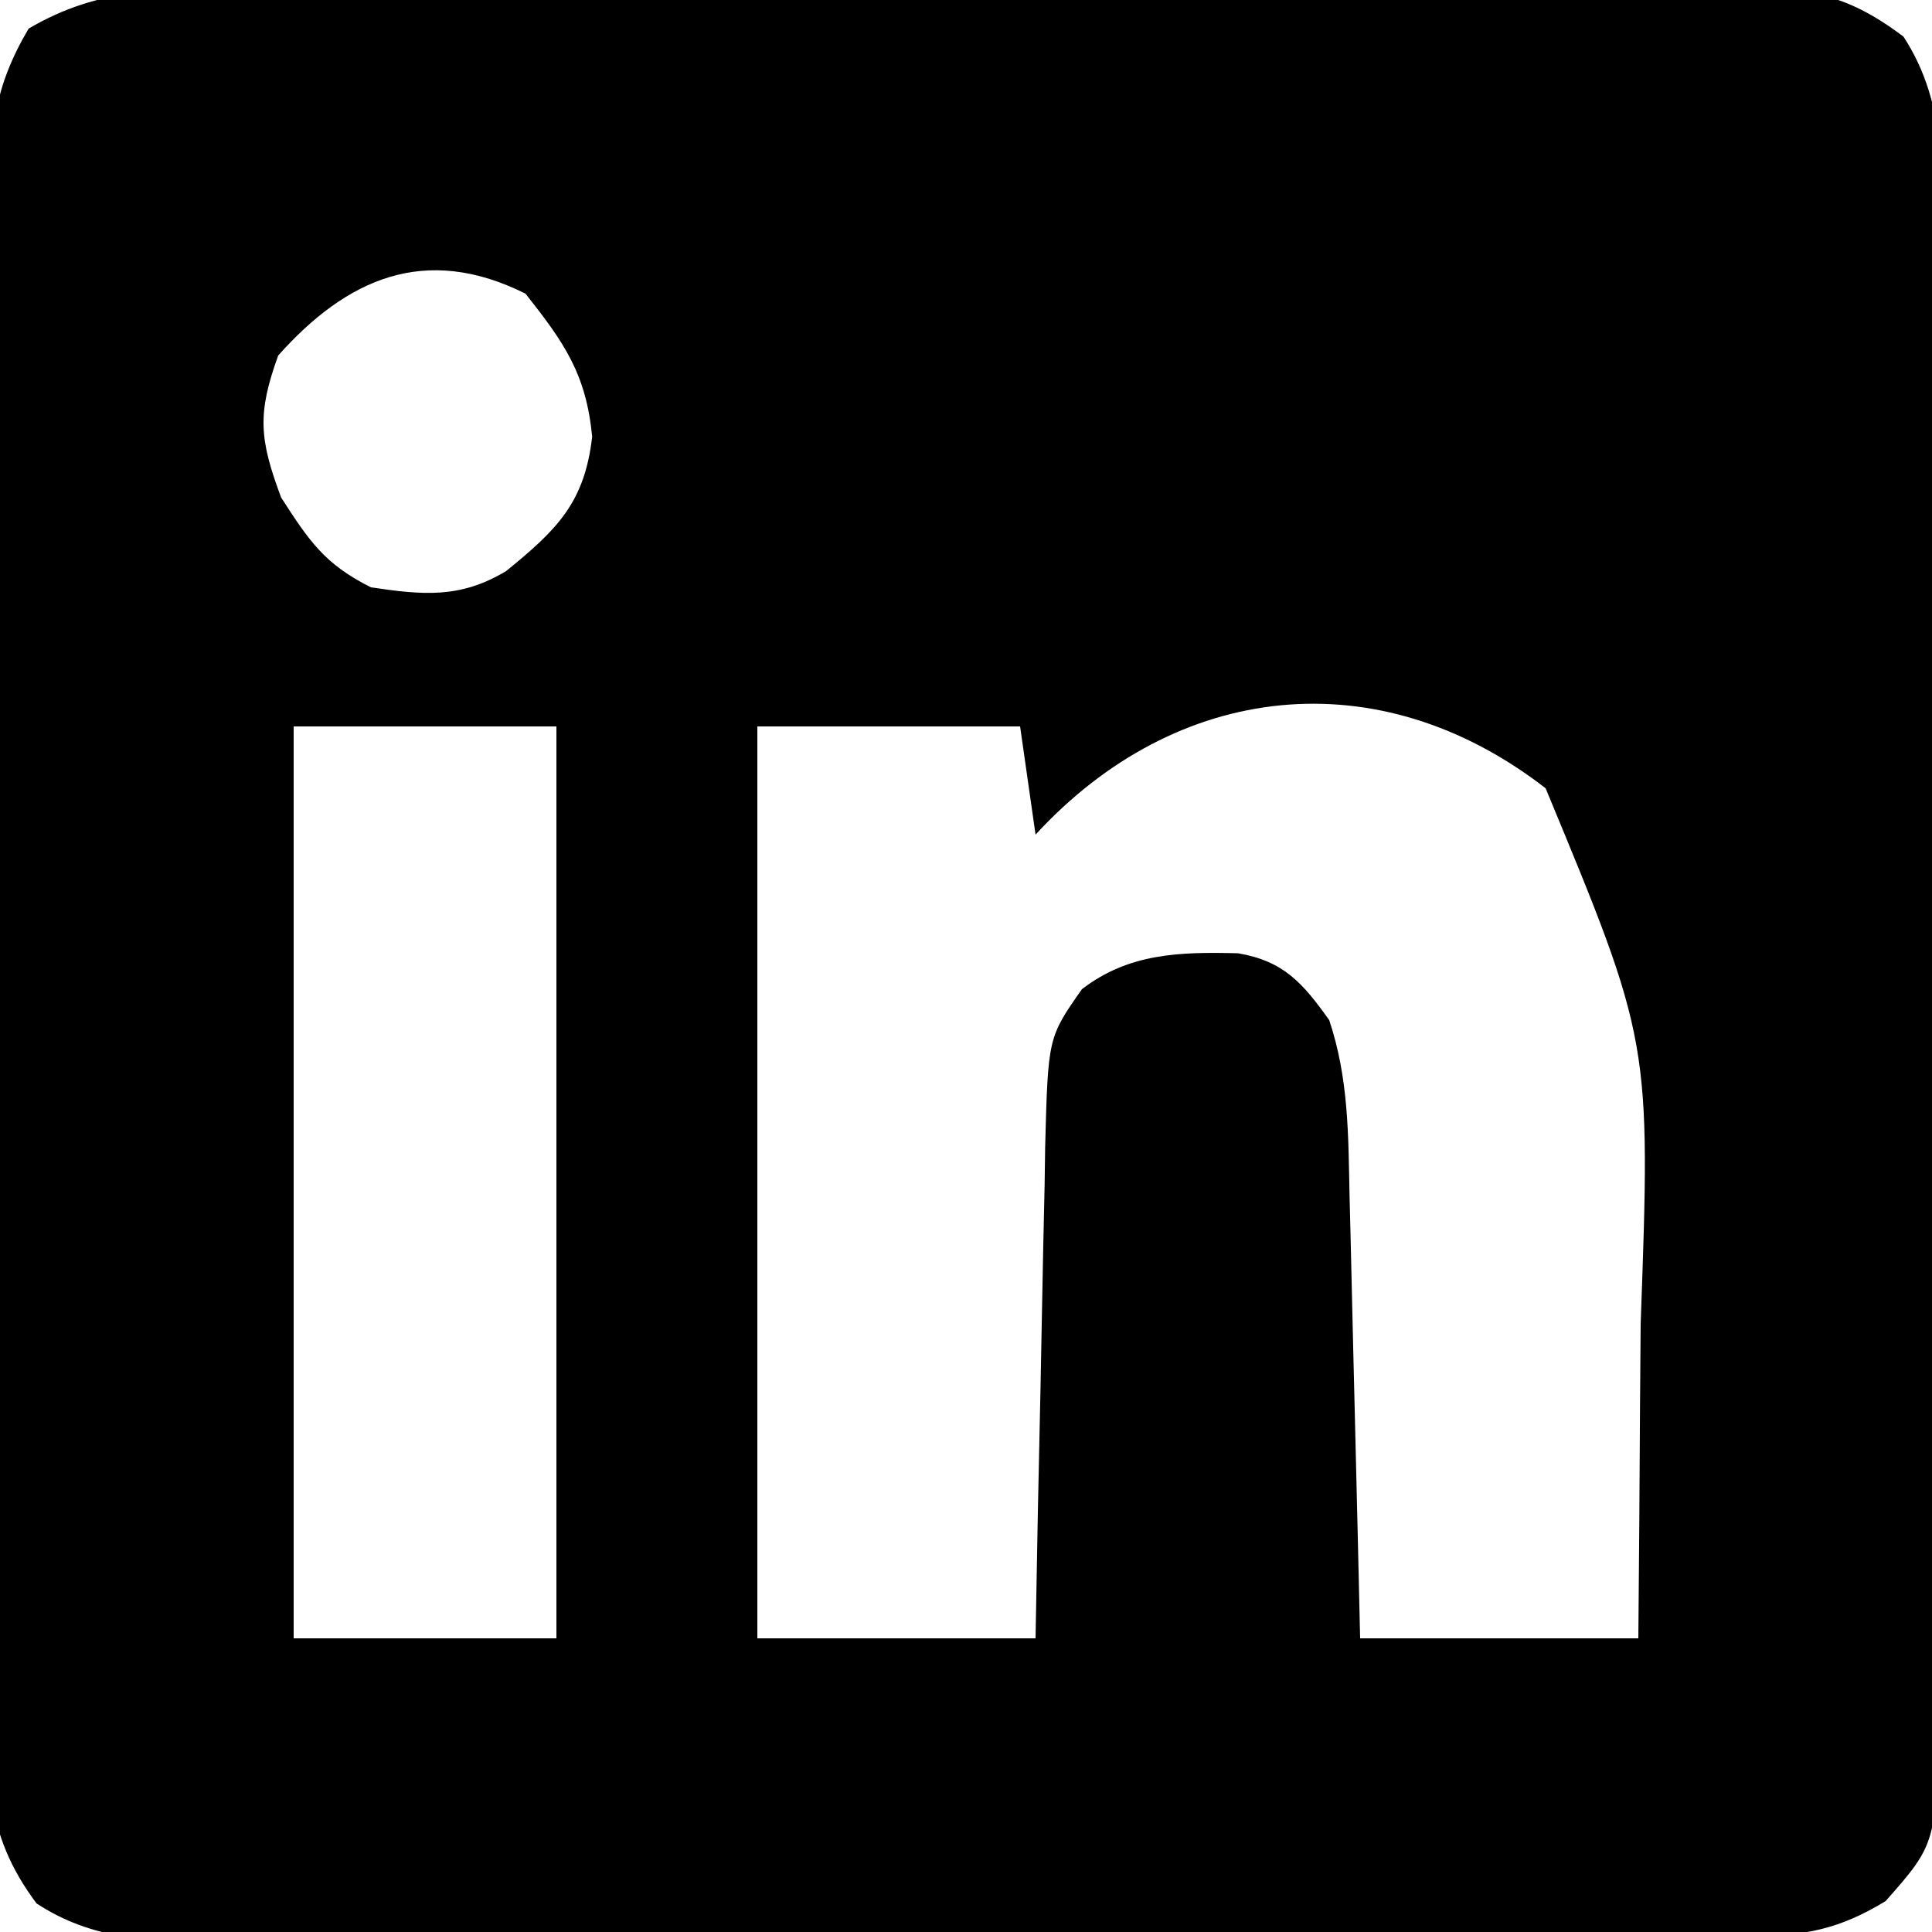
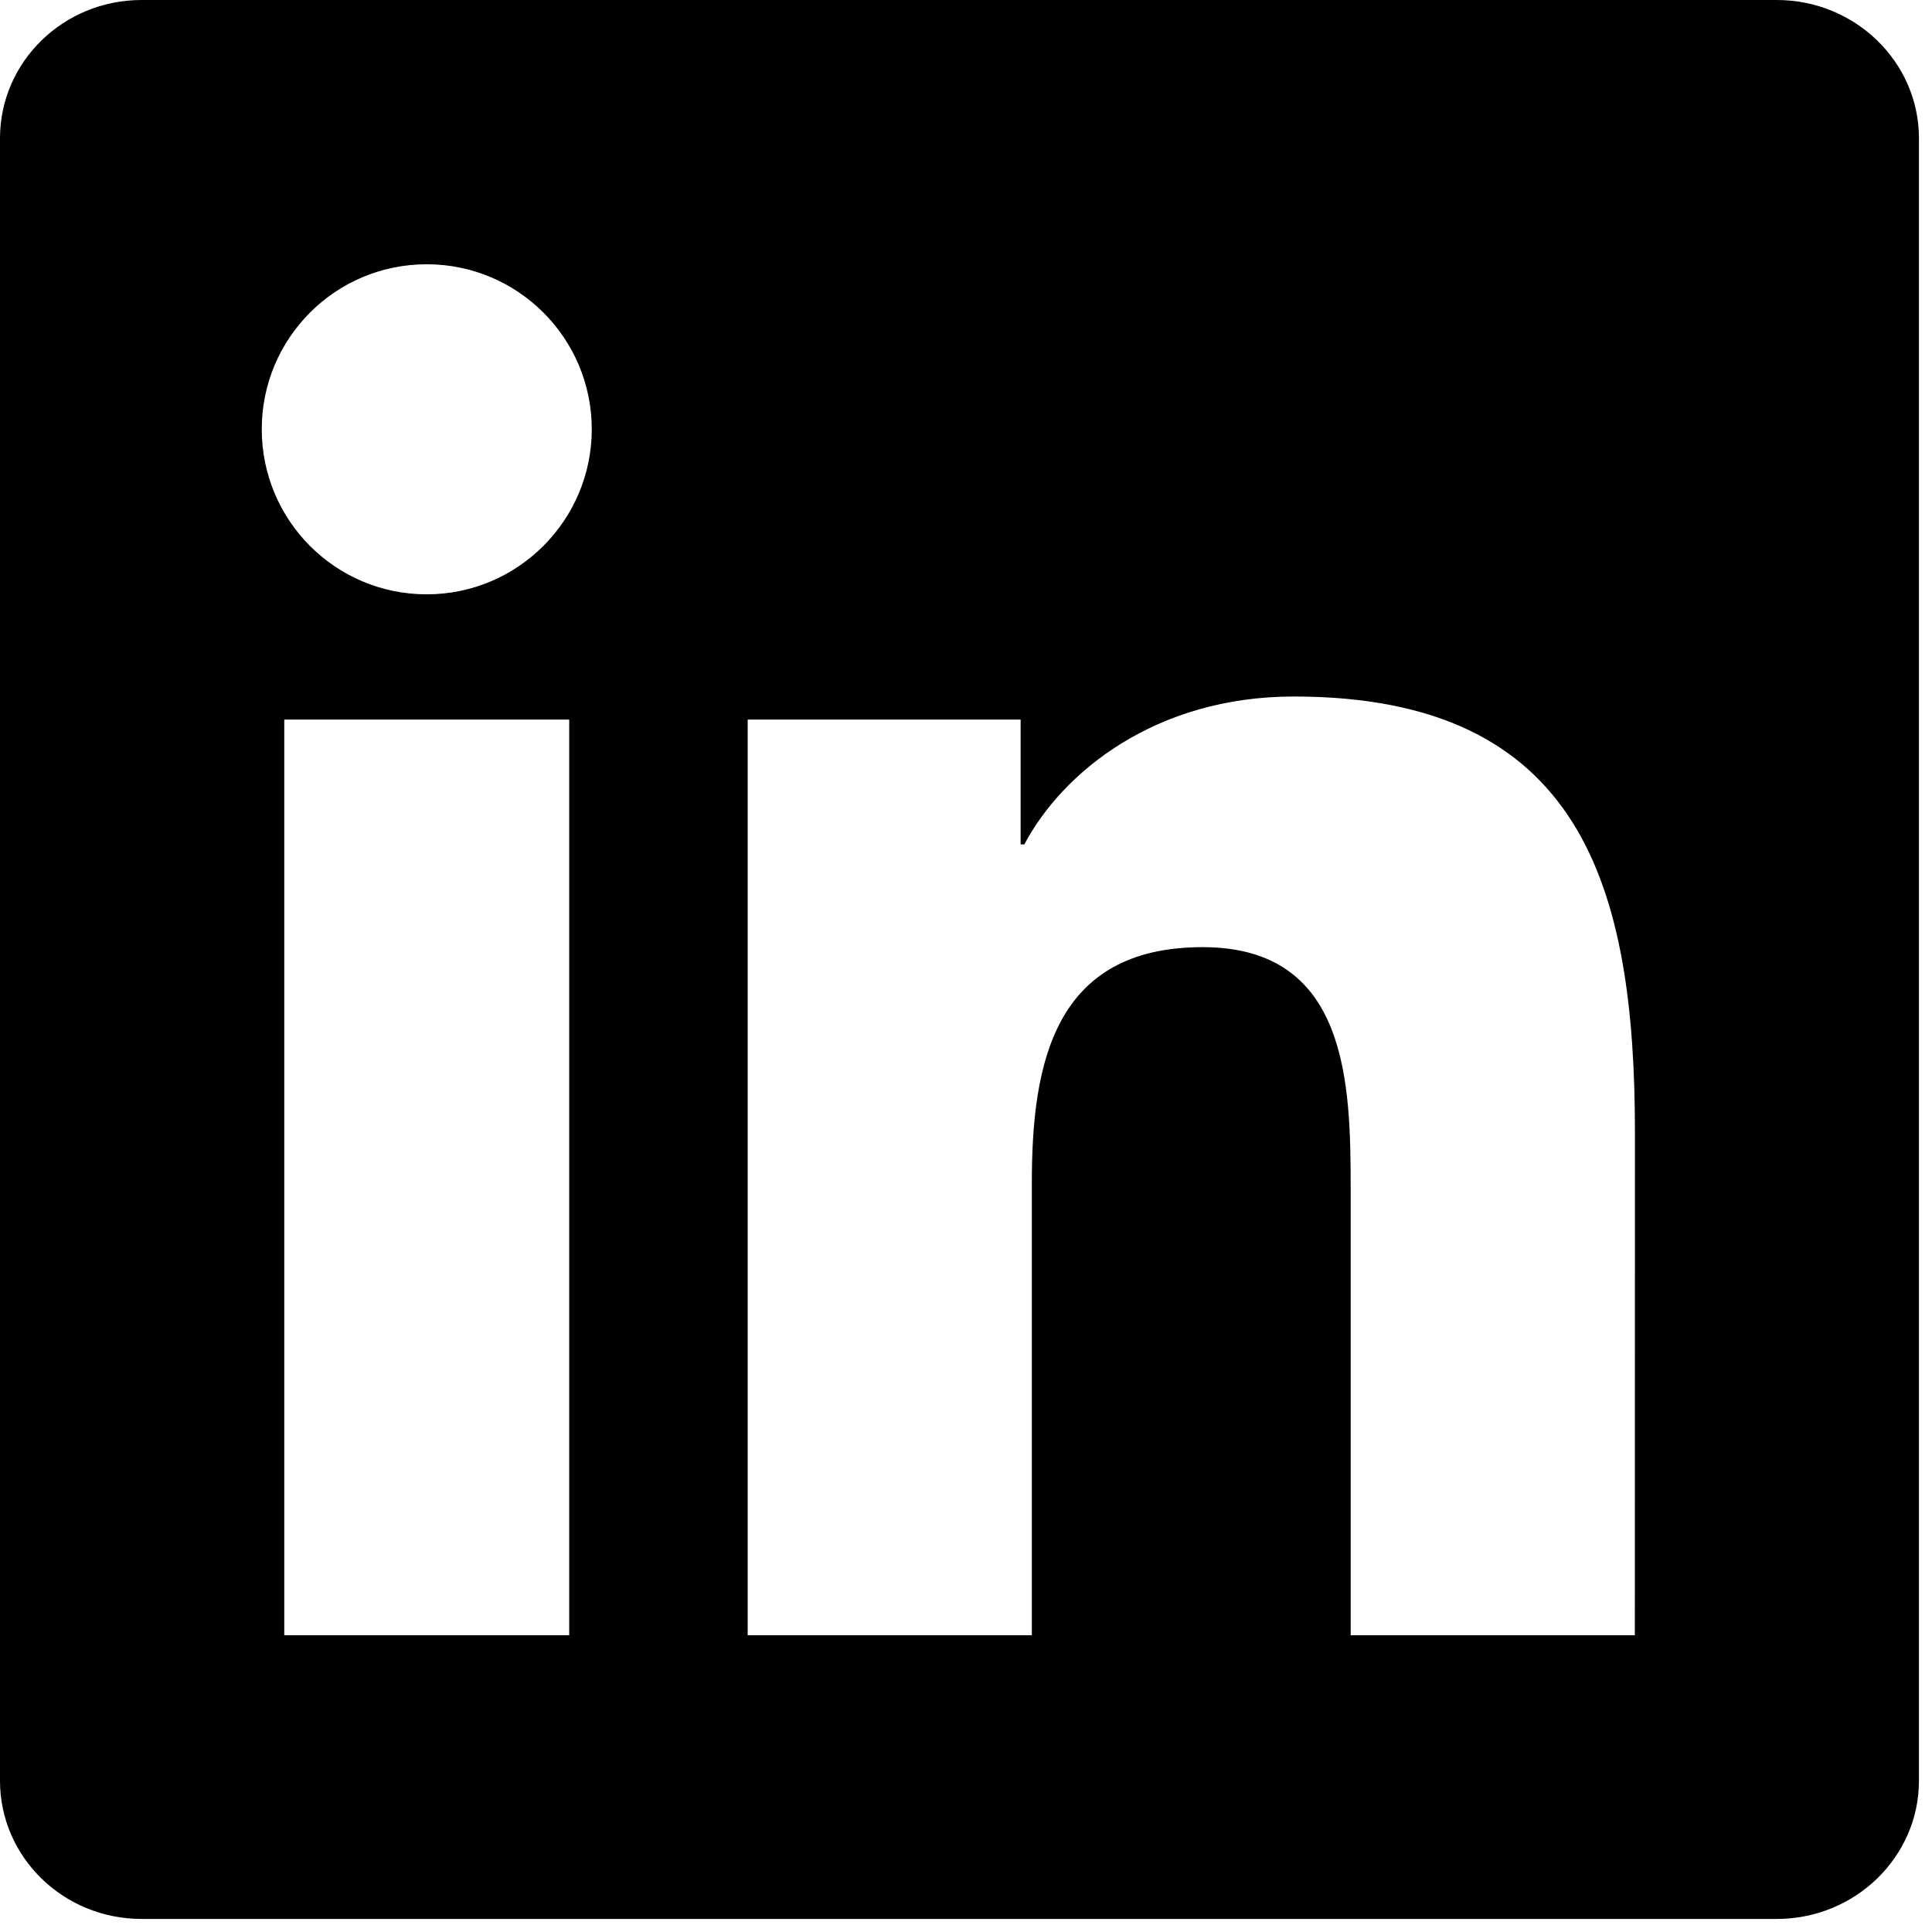
- <svg xmlns="http://www.w3.org/2000/svg" version="1.1" width="125" height="125">
-   <path d="M0 0 C1.114 -0.01 2.229 -0.021 3.377 -0.031 C7.06 -0.059 10.741 -0.049 14.424 -0.036 C16.983 -0.042 19.542 -0.05 22.101 -0.058 C27.465 -0.07 32.828 -0.064 38.191 -0.044 C44.386 -0.022 50.58 -0.039 56.774 -0.077 C62.741 -0.112 68.708 -0.113 74.674 -0.101 C77.21 -0.1 79.746 -0.107 82.282 -0.124 C85.825 -0.144 89.367 -0.126 92.91 -0.098 C93.96 -0.111 95.009 -0.125 96.09 -0.139 C100.857 -0.063 103.219 0.11 107.107 3.03 C110 7.456 109.637 12.436 109.57 17.546 C109.576 18.631 109.581 19.716 109.587 20.835 C109.599 24.414 109.575 27.993 109.549 31.573 C109.547 34.064 109.547 36.554 109.549 39.045 C109.547 44.928 109.521 50.812 109.485 56.695 C109.45 62.715 109.454 68.734 109.461 74.754 C109.464 79.895 109.451 85.036 109.434 90.178 C109.427 92.644 109.424 95.11 109.425 97.576 C109.423 101.02 109.402 104.465 109.375 107.909 C109.378 108.929 109.381 109.949 109.384 111 C109.276 119.9 109.276 119.9 105.955 123.663 C102.972 125.479 100.733 125.917 97.262 125.937 C96.323 125.947 95.384 125.957 94.416 125.967 C93.393 125.968 92.369 125.969 91.315 125.969 C90.232 125.978 89.148 125.986 88.032 125.994 C84.446 126.019 80.861 126.027 77.275 126.034 C74.784 126.043 72.293 126.052 69.802 126.061 C64.579 126.078 59.355 126.085 54.131 126.088 C48.767 126.092 43.404 126.113 38.04 126.15 C31.564 126.194 25.089 126.214 18.613 126.215 C16.145 126.219 13.677 126.232 11.209 126.253 C7.757 126.279 4.306 126.275 0.854 126.262 C-0.675 126.284 -0.675 126.284 -2.235 126.307 C-6.449 126.264 -10.077 126.17 -13.679 123.816 C-17.158 119.18 -16.879 115.278 -16.805 109.618 C-16.819 107.946 -16.819 107.946 -16.832 106.241 C-16.854 102.558 -16.831 98.877 -16.807 95.194 C-16.808 92.635 -16.812 90.076 -16.817 87.516 C-16.821 82.153 -16.805 76.79 -16.772 71.427 C-16.735 65.232 -16.737 59.038 -16.759 52.844 C-16.78 46.877 -16.773 40.91 -16.753 34.943 C-16.747 32.408 -16.748 29.872 -16.757 27.336 C-16.765 23.793 -16.741 20.251 -16.708 16.708 C-16.716 15.658 -16.725 14.609 -16.734 13.527 C-16.663 9.099 -16.466 6.378 -14.194 2.514 C-9.508 -0.241 -5.348 -0.044 0 0 Z M1.955 23.663 C0.587 27.444 0.738 29.08 2.143 32.85 C3.964 35.677 4.964 37.167 7.955 38.663 C11.308 39.16 13.726 39.404 16.705 37.608 C20.016 34.918 21.784 33.167 22.268 28.913 C21.877 24.854 20.459 22.83 17.955 19.663 C11.447 16.409 6.375 18.704 1.955 23.663 Z M50.955 54.663 C50.625 52.353 50.295 50.043 49.955 47.663 C44.345 47.663 38.735 47.663 32.955 47.663 C32.955 67.133 32.955 86.603 32.955 106.663 C38.895 106.663 44.835 106.663 50.955 106.663 C51.004 103.966 51.053 101.269 51.104 98.491 C51.158 95.876 51.215 93.262 51.272 90.647 C51.311 88.832 51.346 87.016 51.377 85.2 C51.423 82.588 51.481 79.977 51.541 77.366 C51.558 76.15 51.558 76.15 51.576 74.91 C51.762 67.791 51.762 67.791 53.955 64.663 C57.006 62.316 60.326 62.248 64.053 62.339 C67.019 62.844 68.249 64.274 69.955 66.663 C71.221 70.462 71.188 74.087 71.271 78.05 C71.292 78.867 71.313 79.684 71.334 80.525 C71.4 83.134 71.459 85.742 71.518 88.35 C71.561 90.119 71.604 91.888 71.648 93.657 C71.756 97.992 71.855 102.327 71.955 106.663 C77.895 106.663 83.835 106.663 89.955 106.663 C90.001 101.595 90.041 96.527 90.065 91.459 C90.075 89.74 90.089 88.02 90.106 86.301 C90.759 68.062 90.759 68.062 83.955 51.663 C73.112 43.254 60.05 44.765 50.955 54.663 Z M2.955 47.663 C2.955 67.133 2.955 86.603 2.955 106.663 C8.565 106.663 14.175 106.663 19.955 106.663 C19.955 87.193 19.955 67.723 19.955 47.663 C14.345 47.663 8.735 47.663 2.955 47.663 Z " fill="#000000" transform="translate(16.04492,-0.6628418)" />
+ <svg xmlns="http://www.w3.org/2000/svg" width="37" height="37" viewBox="0 0 37 37" fill="none">
+   <path d="M31.309 31.317H25.867V22.79C25.867 20.756 25.826 18.139 23.032 18.139C20.194 18.139 19.761 20.352 19.761 22.639V31.317H14.319V13.781H19.546V16.171H19.617C20.347 14.793 22.123 13.339 24.777 13.339C30.291 13.339 31.311 16.968 31.311 21.692L31.309 31.317ZM8.172 11.382C6.421 11.382 5.013 9.964 5.013 8.22C5.013 6.477 6.422 5.061 8.172 5.061C9.918 5.061 11.333 6.477 11.333 8.22C11.333 9.964 9.916 11.382 8.172 11.382ZM10.901 31.317H5.444V13.781H10.901V31.317ZM34.032 0H2.712C1.213 0 0 1.185 0 2.648V34.103C0 35.566 1.213 36.75 2.712 36.75H34.028C35.525 36.75 36.75 35.566 36.75 34.103V2.648C36.75 1.185 35.525 0 34.028 0H34.032Z" fill="black" />
</svg>
